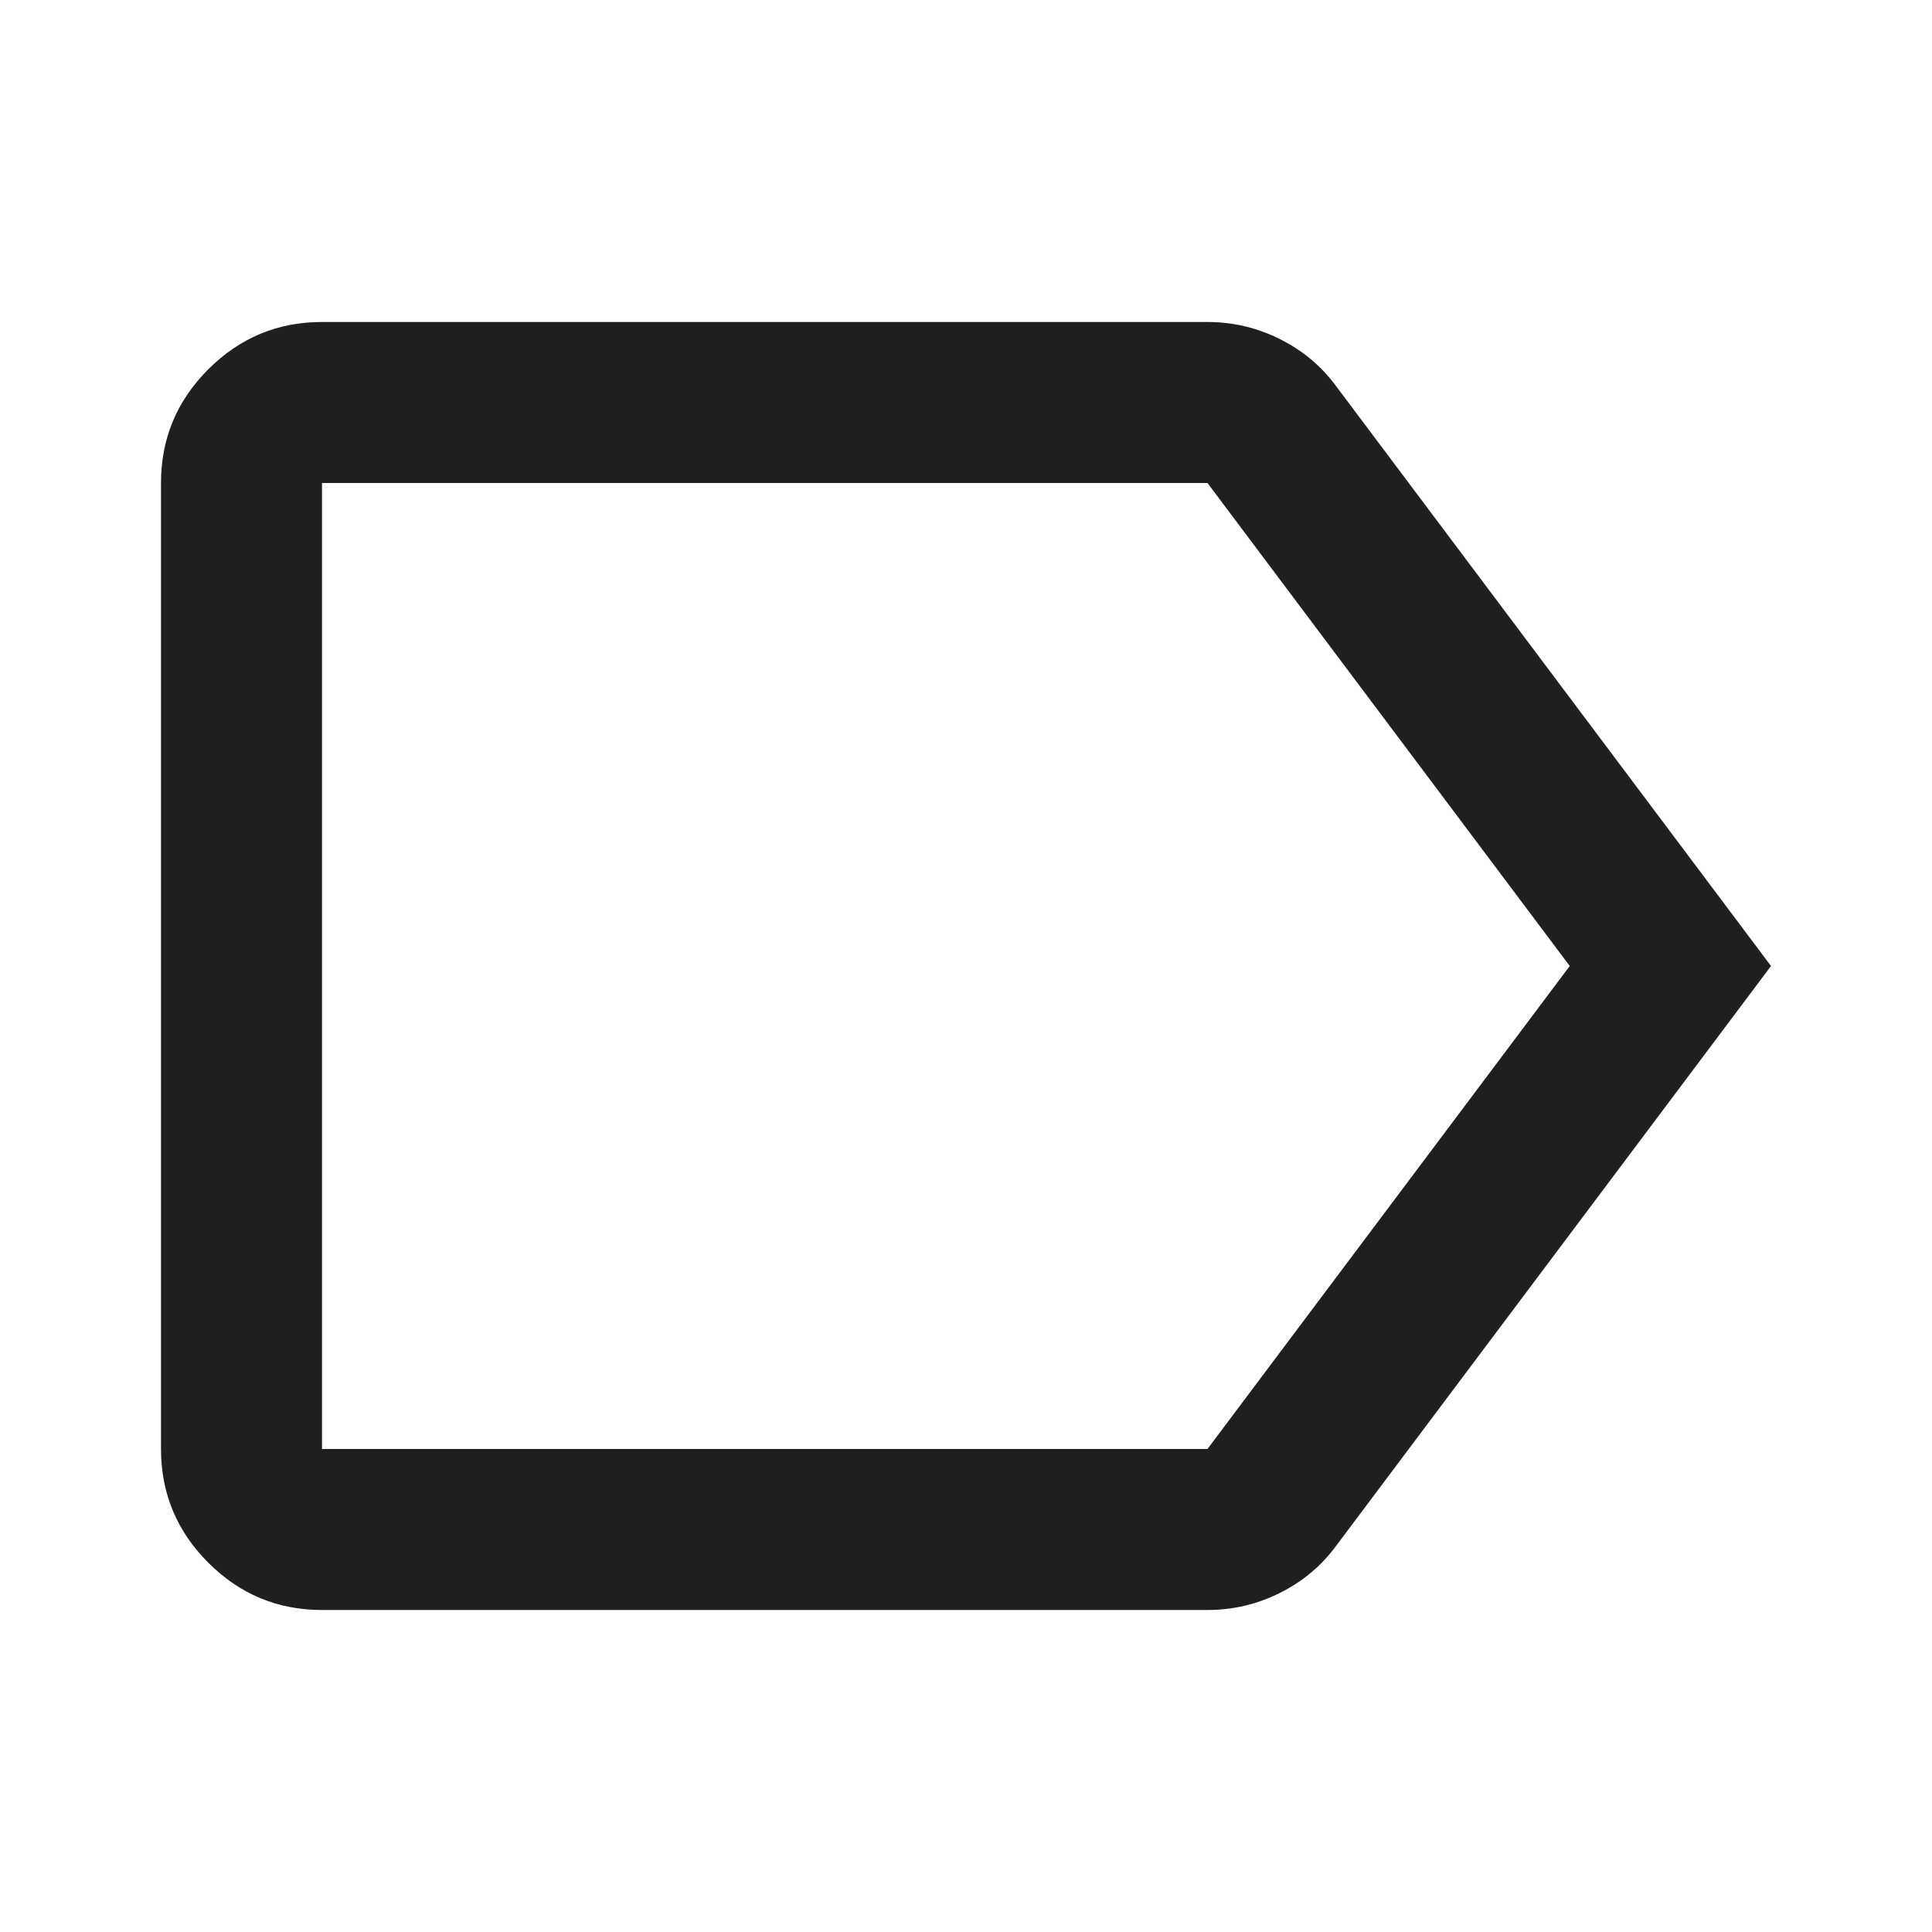
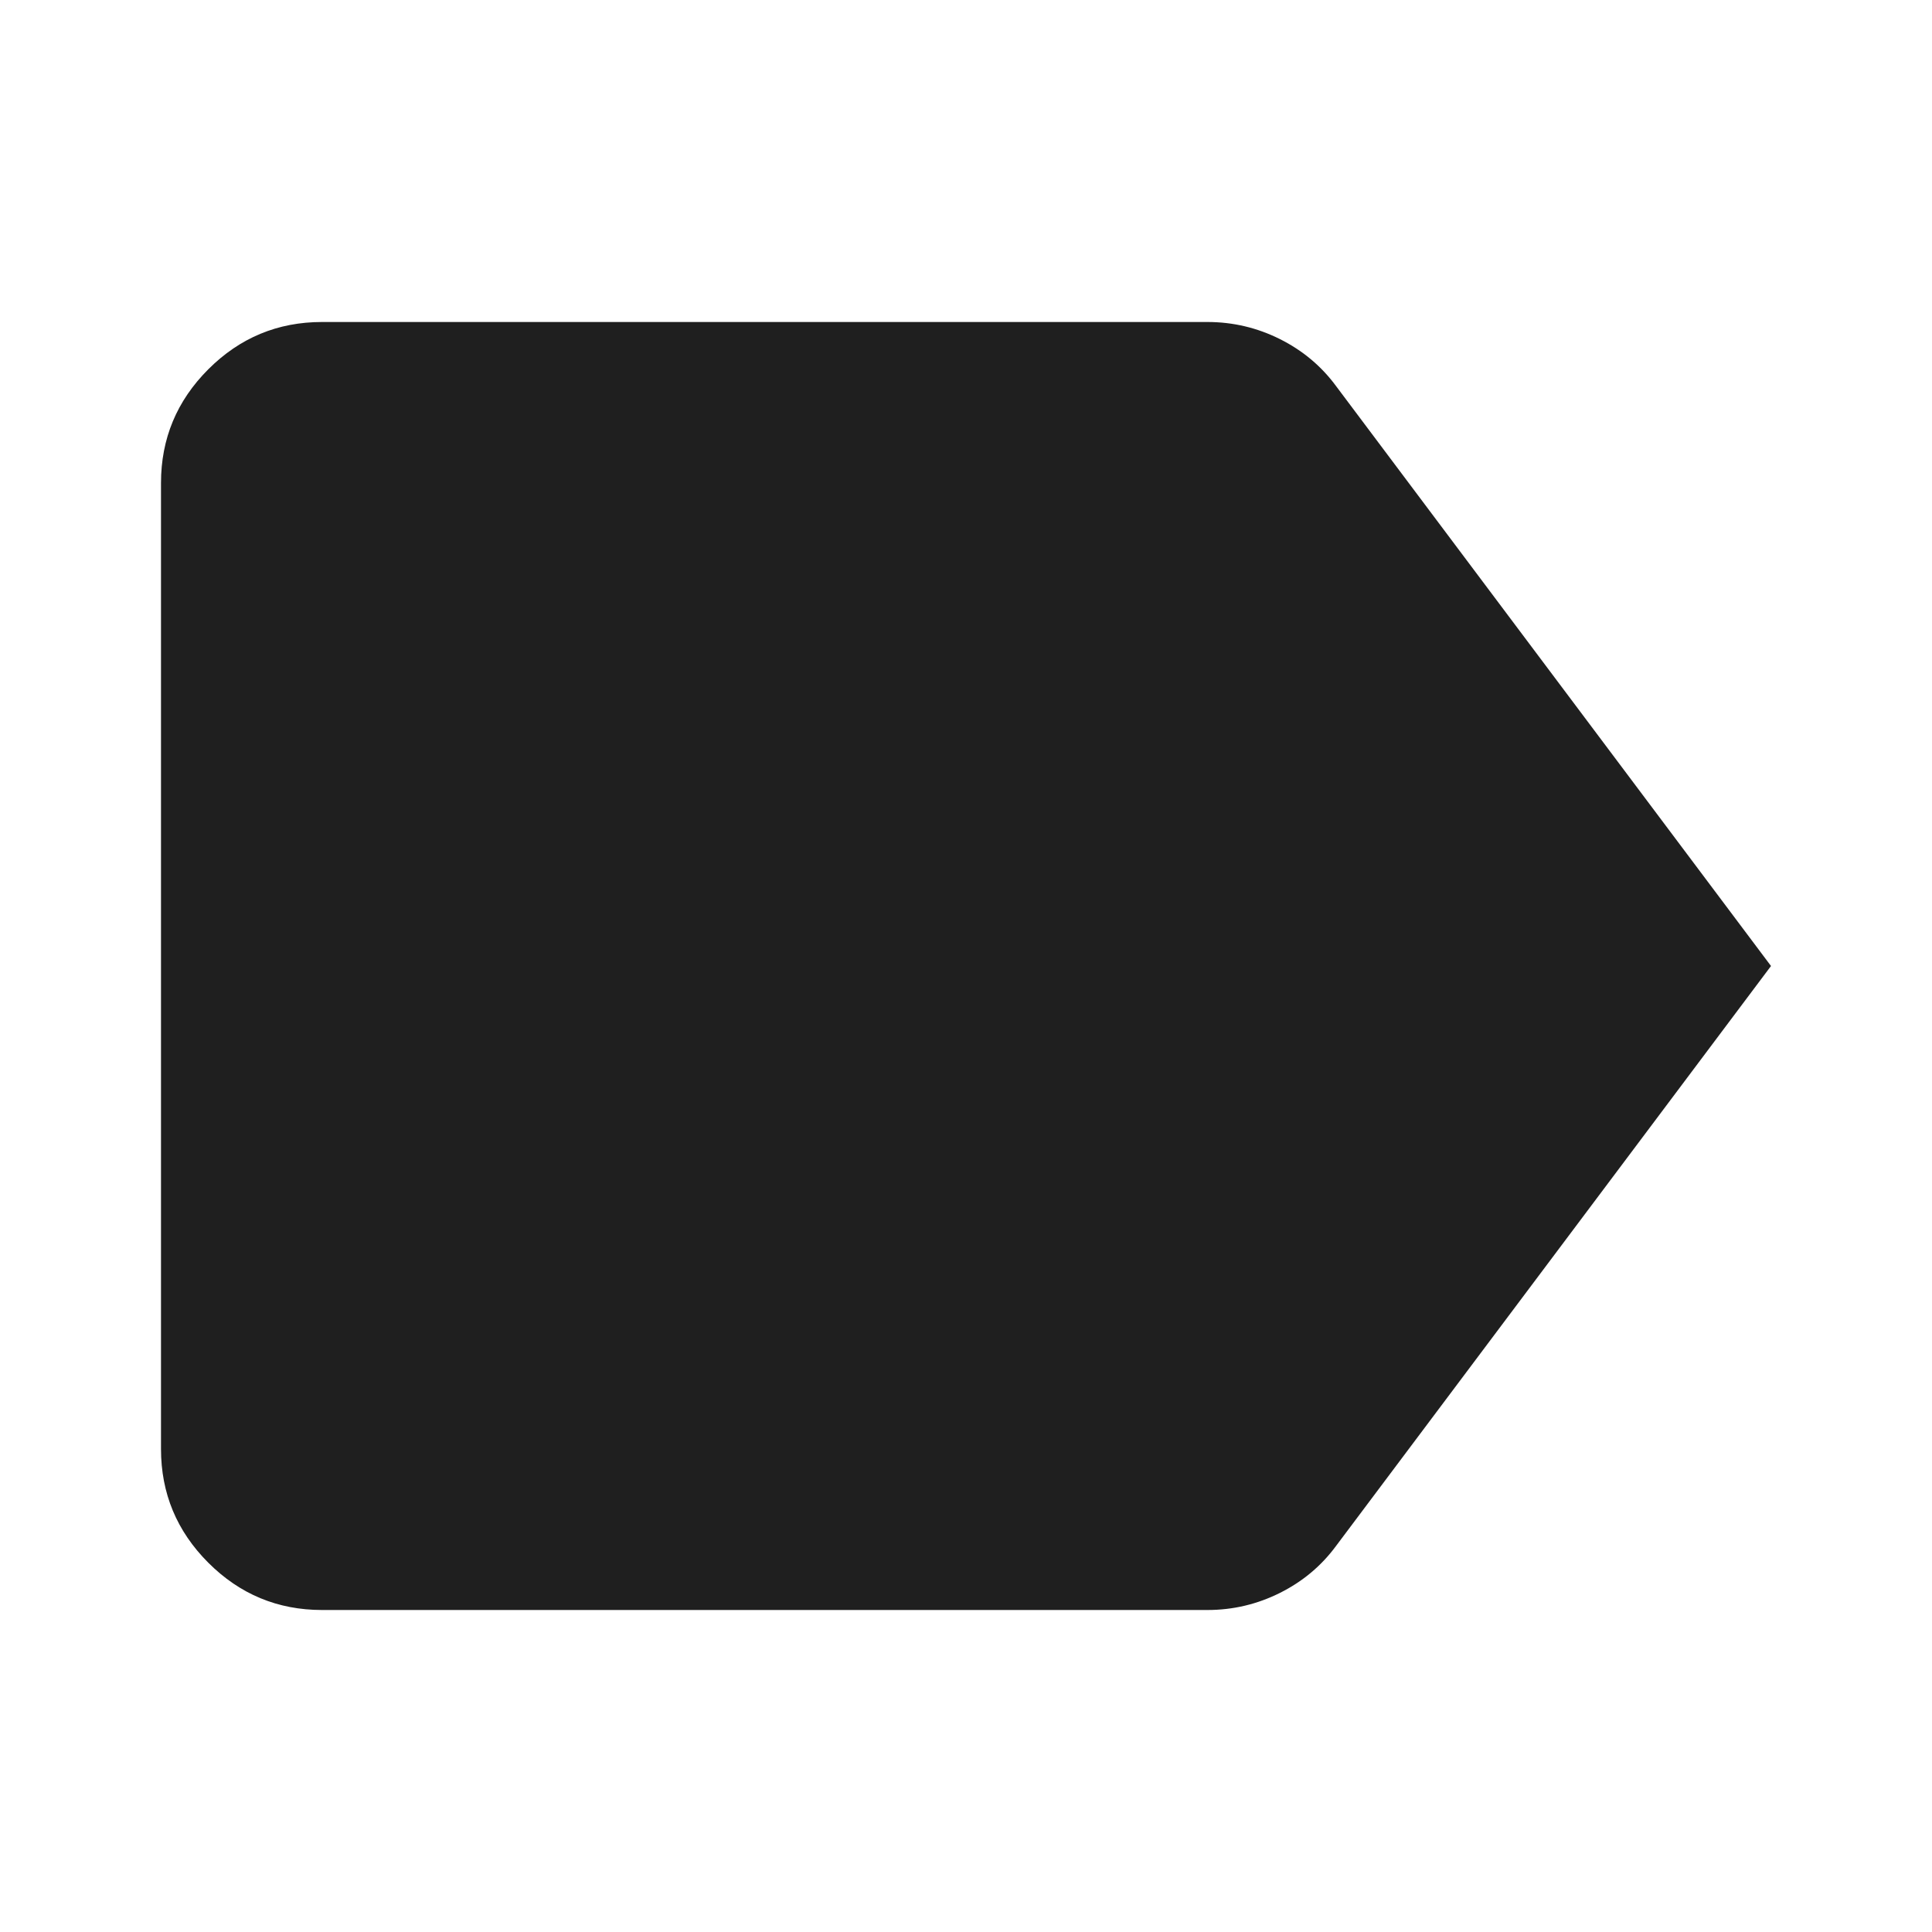
<svg xmlns="http://www.w3.org/2000/svg" height="24px" viewBox="0 -960 960 960" width="24px" fill="#1f1f1f">
-   <path d="M160-160q-33 0-56.5-23.5T80-240v-480q0-33 23.5-56.5T160-800h440q19 0 36 8.5t28 23.5l216 288-216 288q-11 15-28 23.5t-36 8.5H160Zm0-80h440l180-240-180-240H160v480Zm220-240Z" />
+   <path d="M160-160q-33 0-56.5-23.5T80-240v-480q0-33 23.5-56.5T160-800h440q19 0 36 8.5t28 23.5l216 288-216 288q-11 15-28 23.5t-36 8.5H160Z" />
</svg>
